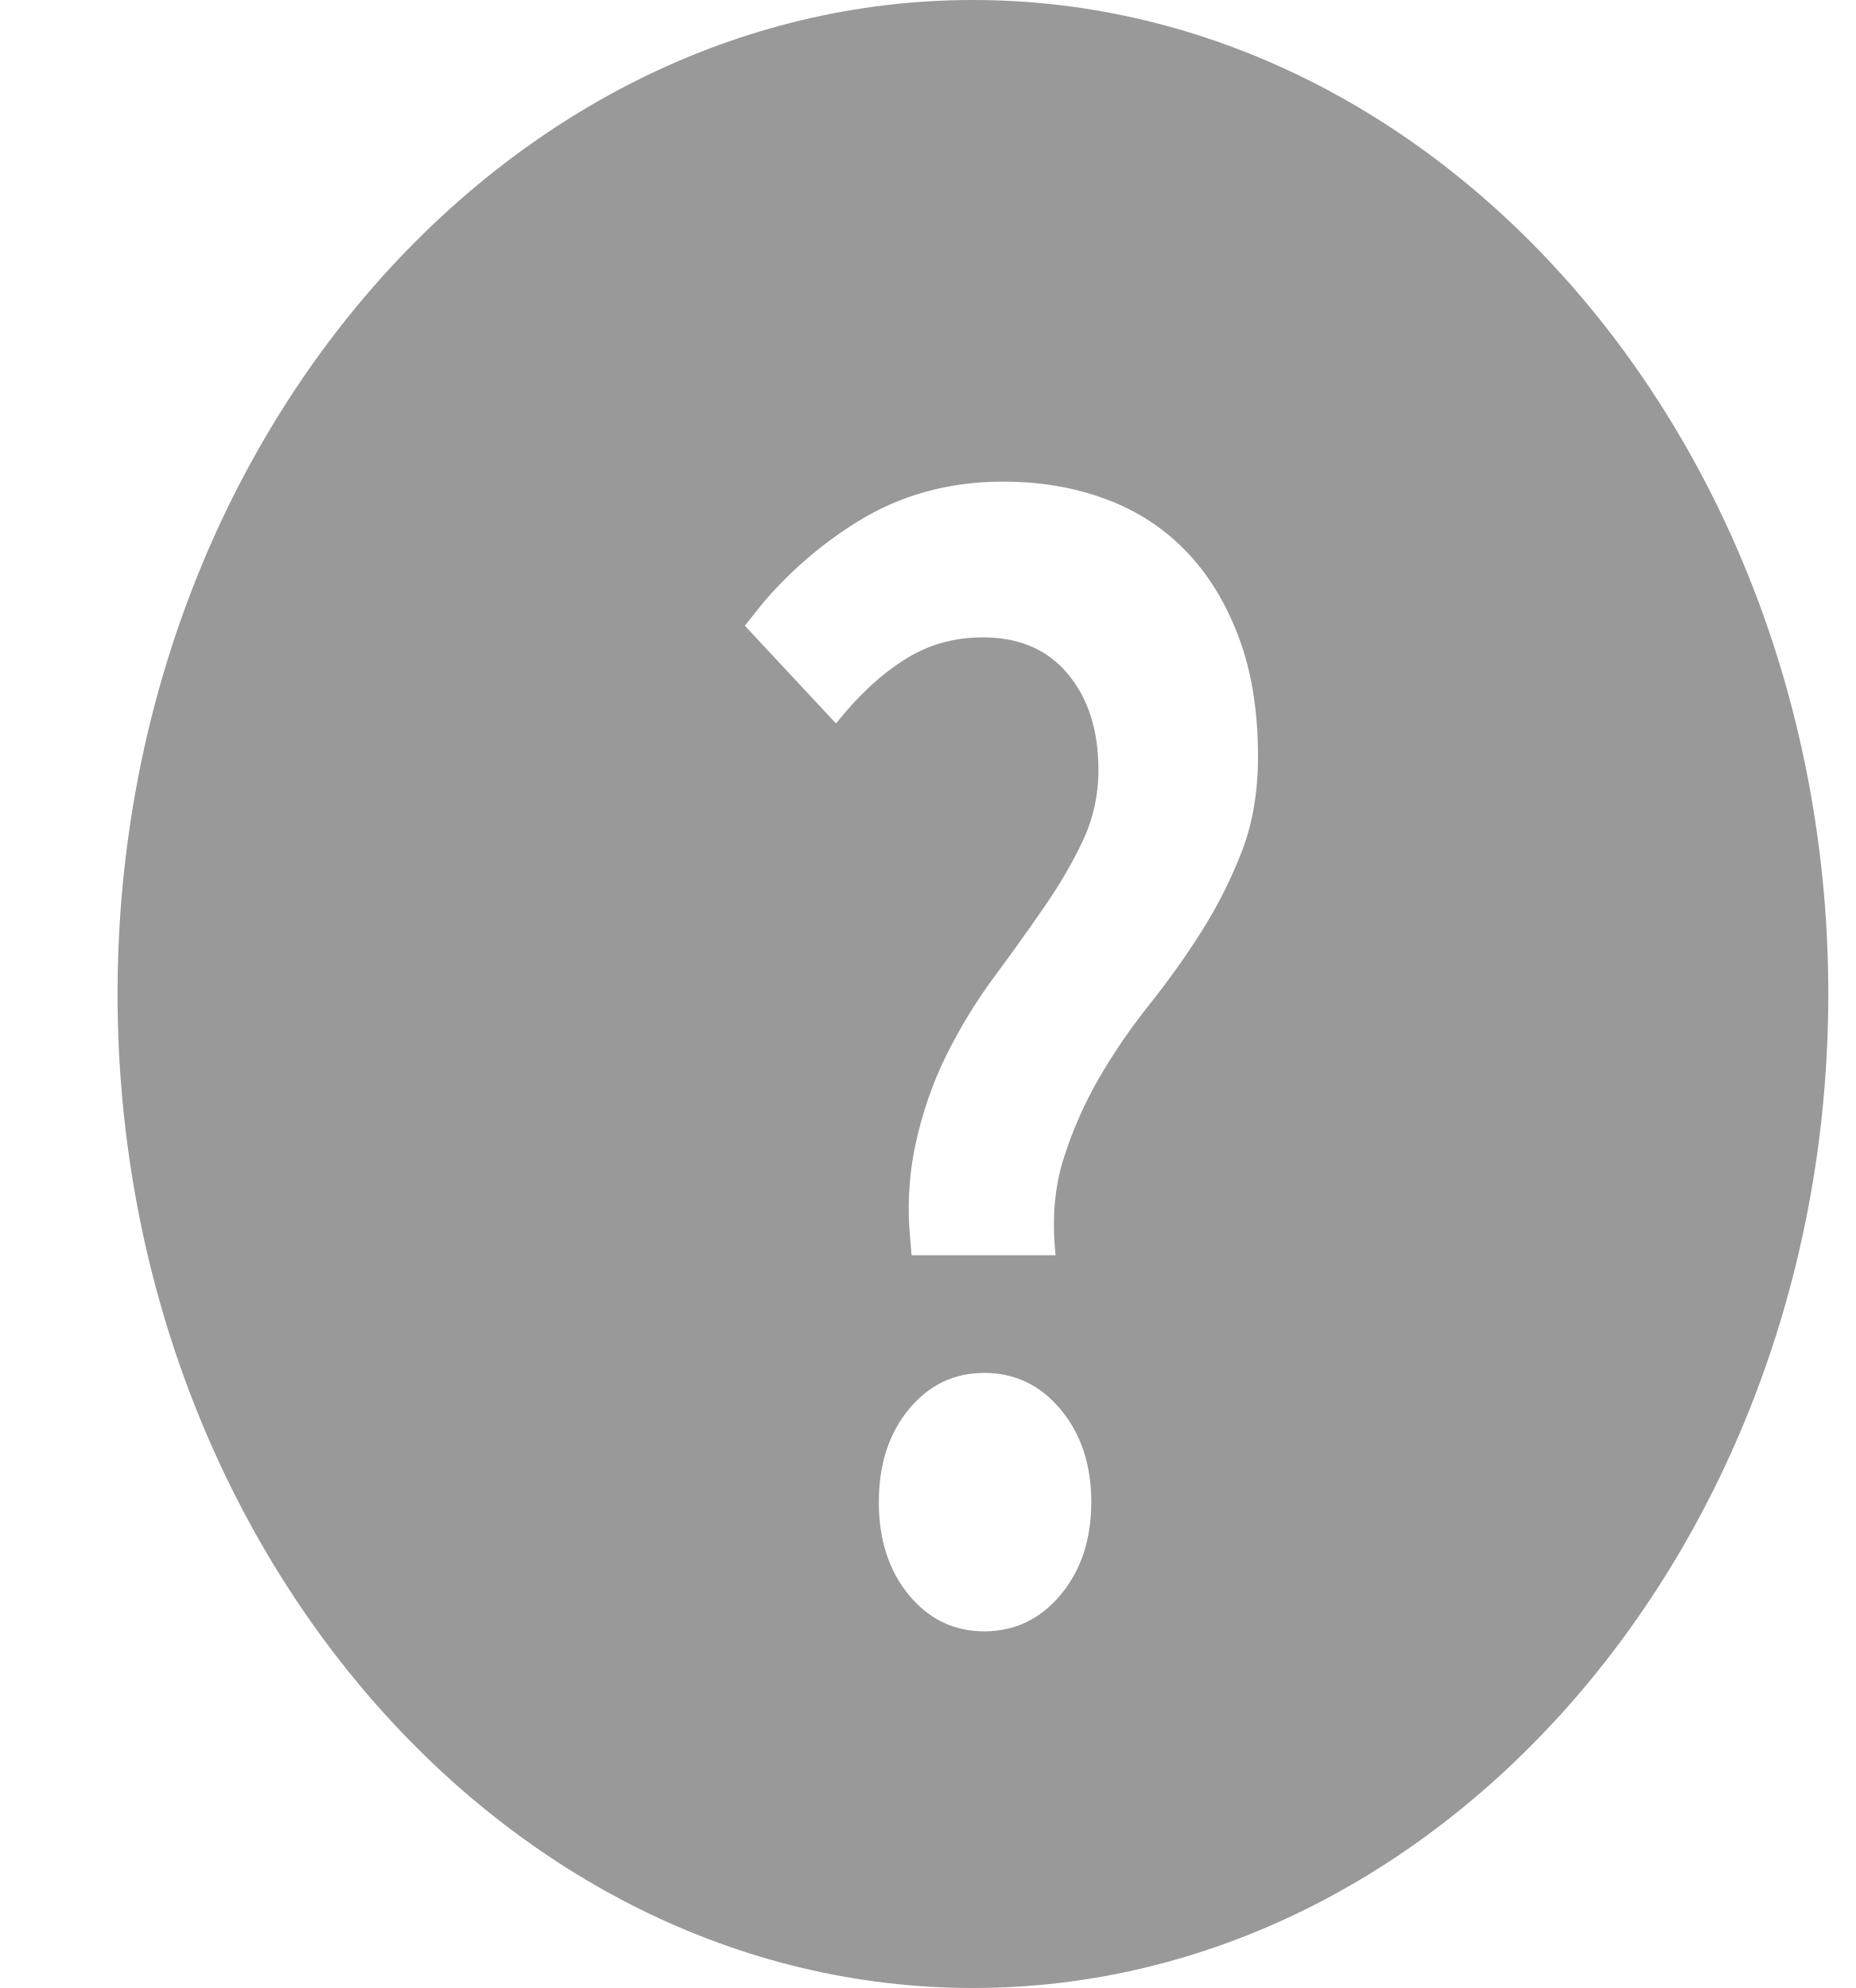
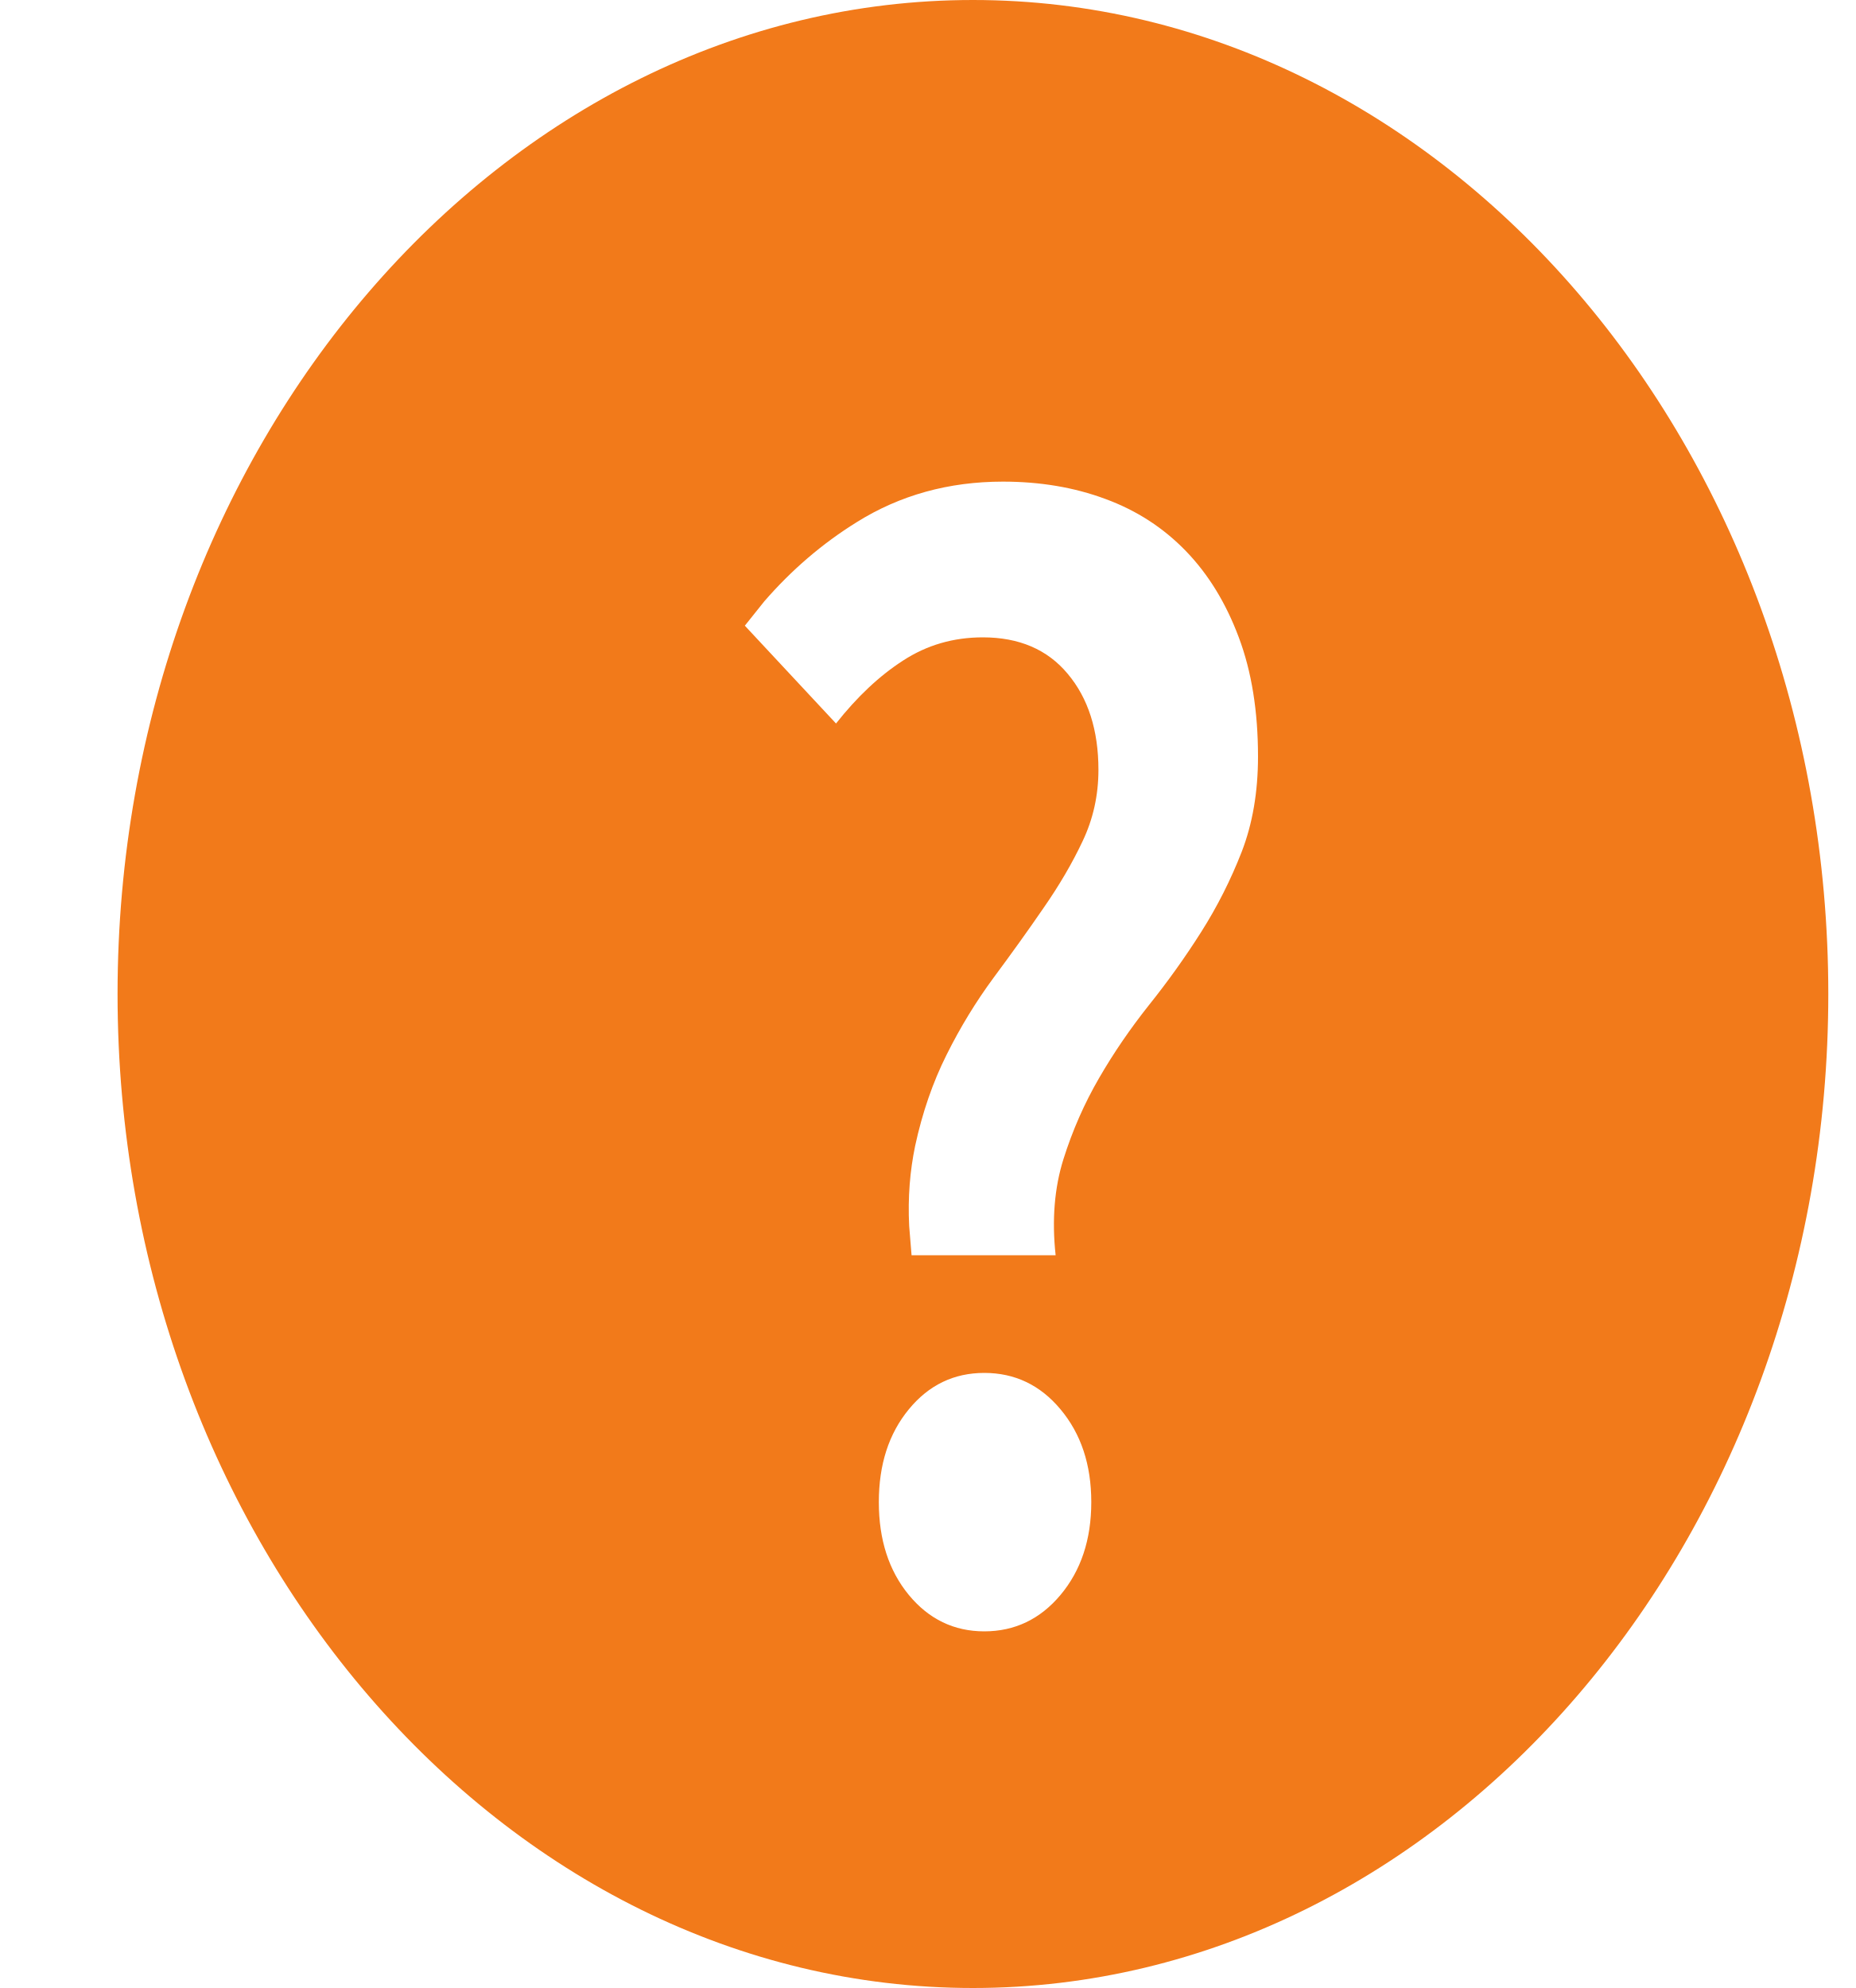
<svg xmlns="http://www.w3.org/2000/svg" width="14" height="15" viewBox="0 0 14 15" fill="none">
-   <path d="M7.341 0C10.891 0 13.795 3.375 13.795 7.5C13.795 11.625 10.891 15 7.341 15C3.791 15 0.887 11.625 0.887 7.5C0.887 3.375 3.791 0 7.341 0ZM7.427 10.359C7.198 10.359 7.008 10.45 6.857 10.634C6.706 10.818 6.631 11.05 6.631 11.334C6.631 11.617 6.706 11.85 6.857 12.034C7.008 12.217 7.198 12.309 7.427 12.309C7.656 12.309 7.849 12.217 8.002 12.034C8.156 11.85 8.234 11.617 8.234 11.334C8.234 11.05 8.156 10.818 8.002 10.634C7.849 10.45 7.656 10.359 7.427 10.359ZM7.567 3.634C7.158 3.634 6.79 3.736 6.464 3.94C6.203 4.102 5.971 4.302 5.767 4.537L5.62 4.721L6.308 5.459C6.466 5.259 6.634 5.1 6.814 4.984C6.994 4.867 7.194 4.809 7.416 4.809C7.688 4.809 7.903 4.9 8.056 5.084C8.21 5.267 8.288 5.509 8.288 5.809C8.288 6 8.248 6.18 8.169 6.346C8.091 6.512 7.992 6.681 7.873 6.852C7.755 7.024 7.629 7.199 7.497 7.377C7.365 7.556 7.246 7.75 7.142 7.959C7.038 8.167 6.959 8.396 6.905 8.646C6.866 8.834 6.849 9.035 6.86 9.251L6.878 9.471H7.965C7.936 9.205 7.956 8.962 8.024 8.746C8.092 8.53 8.182 8.325 8.293 8.134C8.404 7.942 8.53 7.759 8.669 7.584C8.809 7.409 8.941 7.225 9.062 7.034C9.184 6.842 9.286 6.64 9.369 6.427C9.451 6.215 9.492 5.975 9.492 5.709C9.492 5.367 9.444 5.067 9.347 4.809C9.25 4.55 9.118 4.334 8.949 4.159C8.78 3.984 8.578 3.852 8.341 3.765C8.105 3.677 7.847 3.634 7.567 3.634L7.567 3.634Z" fill="#999999" />
+   <path d="M7.341 0C10.891 0 13.795 3.375 13.795 7.5C13.795 11.625 10.891 15 7.341 15C3.791 15 0.887 11.625 0.887 7.5C0.887 3.375 3.791 0 7.341 0ZM7.427 10.359C7.198 10.359 7.008 10.45 6.857 10.634C6.706 10.818 6.631 11.05 6.631 11.334C6.631 11.617 6.706 11.85 6.857 12.034C7.008 12.217 7.198 12.309 7.427 12.309C7.656 12.309 7.849 12.217 8.002 12.034C8.156 11.85 8.234 11.617 8.234 11.334C8.234 11.05 8.156 10.818 8.002 10.634C7.849 10.45 7.656 10.359 7.427 10.359ZM7.567 3.634C7.158 3.634 6.79 3.736 6.464 3.94C6.203 4.102 5.971 4.302 5.767 4.537L5.62 4.721L6.308 5.459C6.466 5.259 6.634 5.1 6.814 4.984C6.994 4.867 7.194 4.809 7.416 4.809C7.688 4.809 7.903 4.9 8.056 5.084C8.21 5.267 8.288 5.509 8.288 5.809C8.288 6 8.248 6.18 8.169 6.346C8.091 6.512 7.992 6.681 7.873 6.852C7.755 7.024 7.629 7.199 7.497 7.377C7.365 7.556 7.246 7.75 7.142 7.959C7.038 8.167 6.959 8.396 6.905 8.646C6.866 8.834 6.849 9.035 6.86 9.251L6.878 9.471H7.965C7.936 9.205 7.956 8.962 8.024 8.746C8.092 8.53 8.182 8.325 8.293 8.134C8.404 7.942 8.53 7.759 8.669 7.584C8.809 7.409 8.941 7.225 9.062 7.034C9.184 6.842 9.286 6.64 9.369 6.427C9.451 6.215 9.492 5.975 9.492 5.709C9.492 5.367 9.444 5.067 9.347 4.809C9.25 4.55 9.118 4.334 8.949 4.159C8.78 3.984 8.578 3.852 8.341 3.765C8.105 3.677 7.847 3.634 7.567 3.634L7.567 3.634Z" fill="#f27a1a" />
</svg>
